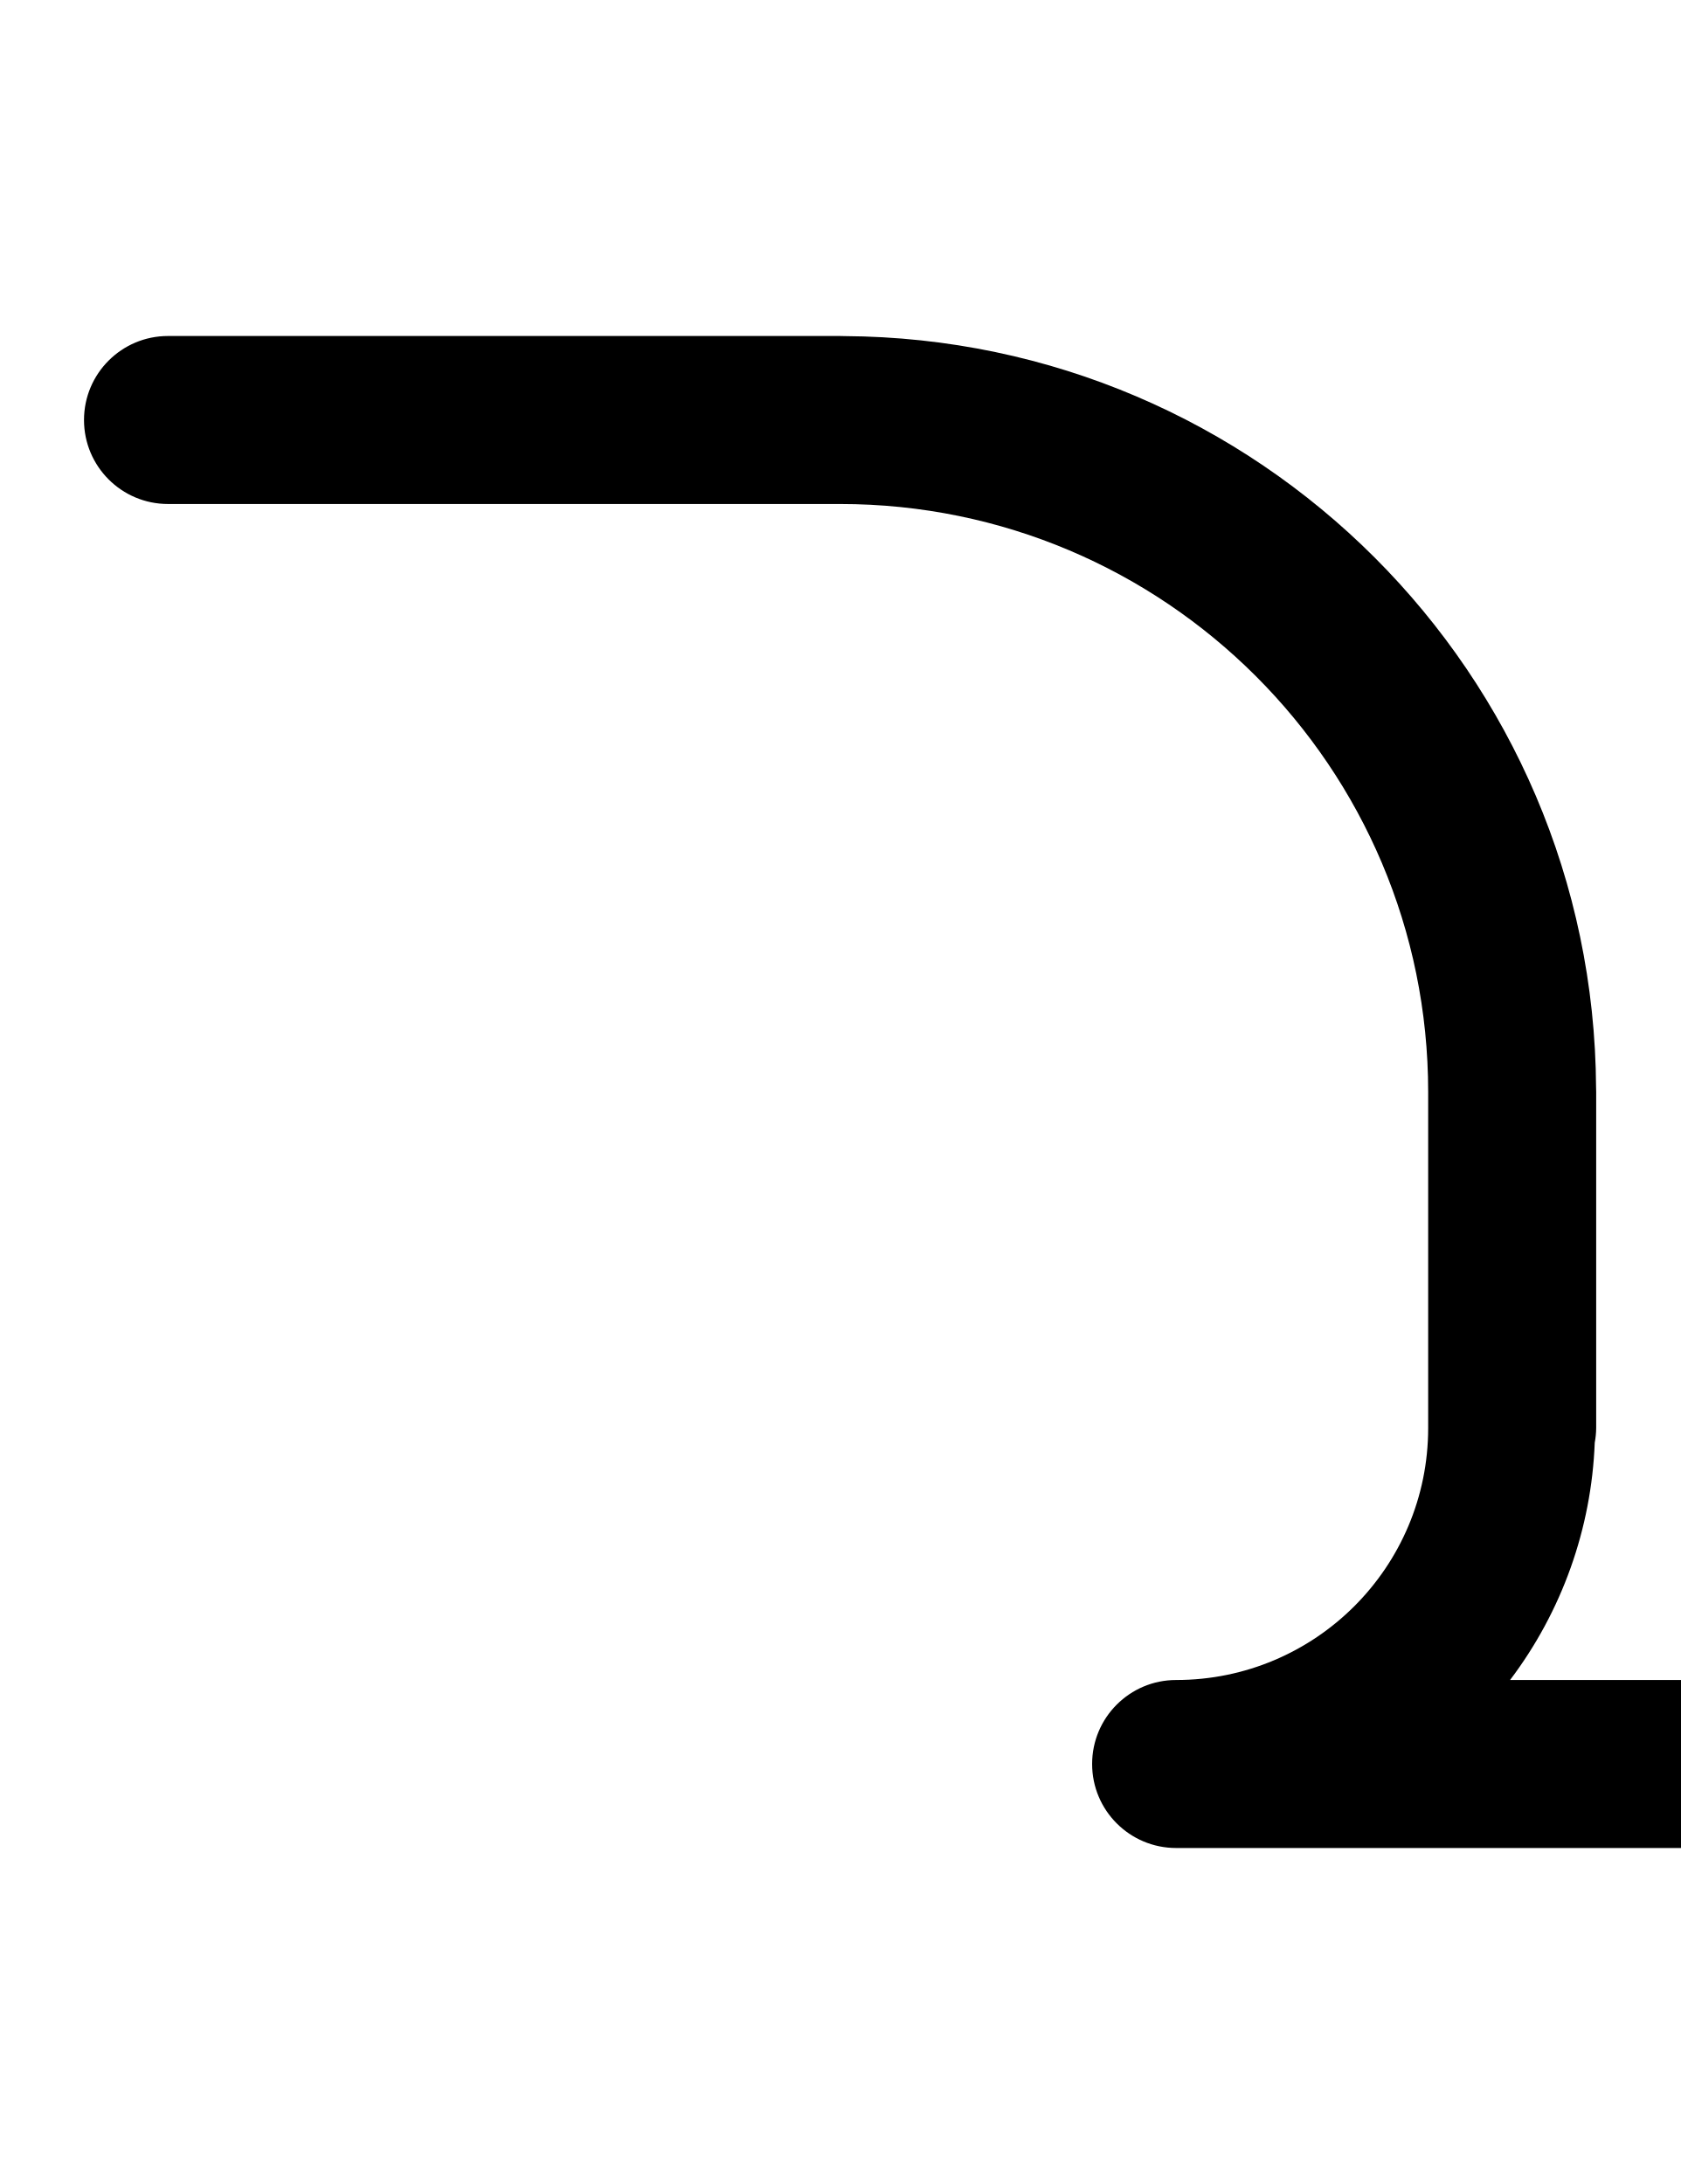
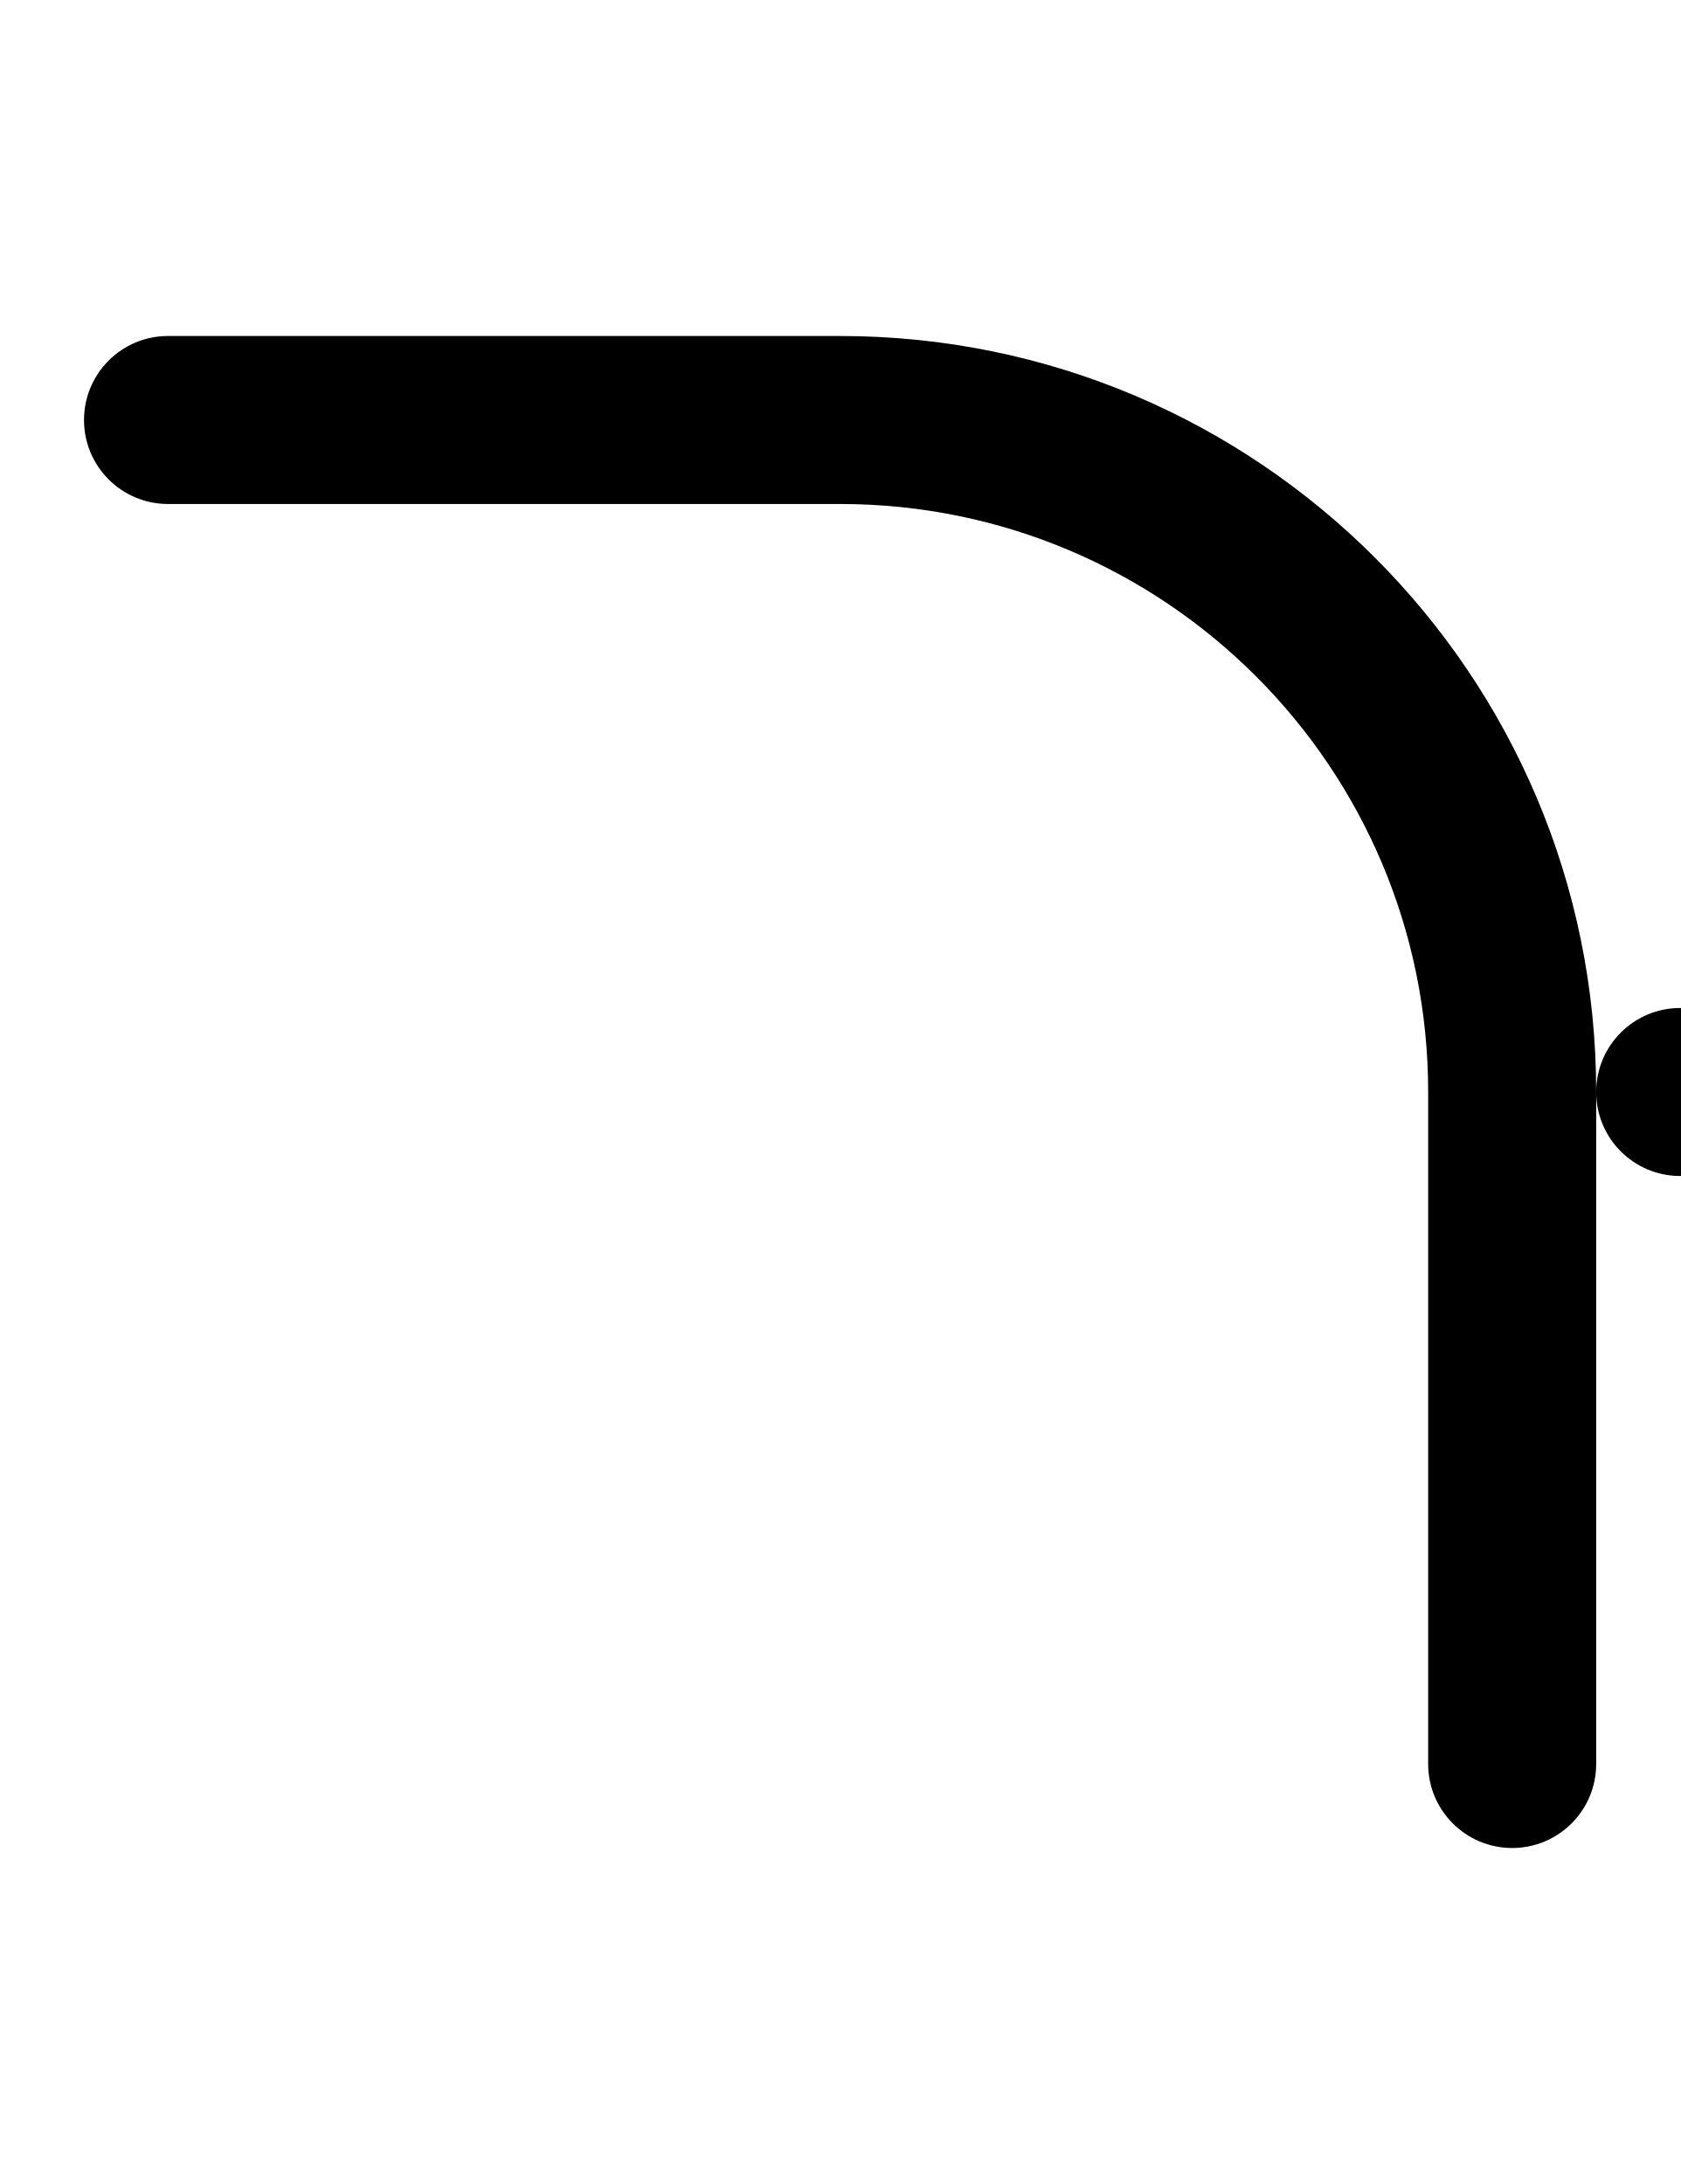
<svg xmlns="http://www.w3.org/2000/svg" width="500" height="650">
-   <path d="M 50 100 A 25 25 0 0 0 25 125 A 25 25 0 0 0 50 150 L 250 150 A 175 175 0 0 1 425 325 L 425 425 A 75 75 0 0 1 350 500 A 25 25 0 0 0 325 525 A 25 25 0 0 0 350 550 L 500 550 A 25 25 0 0 0 525 525 A 25 25 0 0 0 500 500 L 449.375 500 A 125 125 0 0 0 474.57 429.371 A 25 25 0 0 0 475 425 L 475 325 L 474.971 323.773 L 474.969 323.756 A 225 225 0 0 0 251.227 100.029 A 25 25 0 0 0 250 100 L 50 100 z " />
+   <path d="M 50 100 A 25 25 0 0 0 25 125 A 25 25 0 0 0 50 150 L 250 150 A 175 175 0 0 1 425 325 L 425 525 A 25 25 0 0 0 450 550 A 25 25 0 0 0 475 525 L 475 325 A 225 225 0 0 0 250 100 L 50 100 z " />
+   <circle cx="500" cy="325" r="25" />
</svg>
